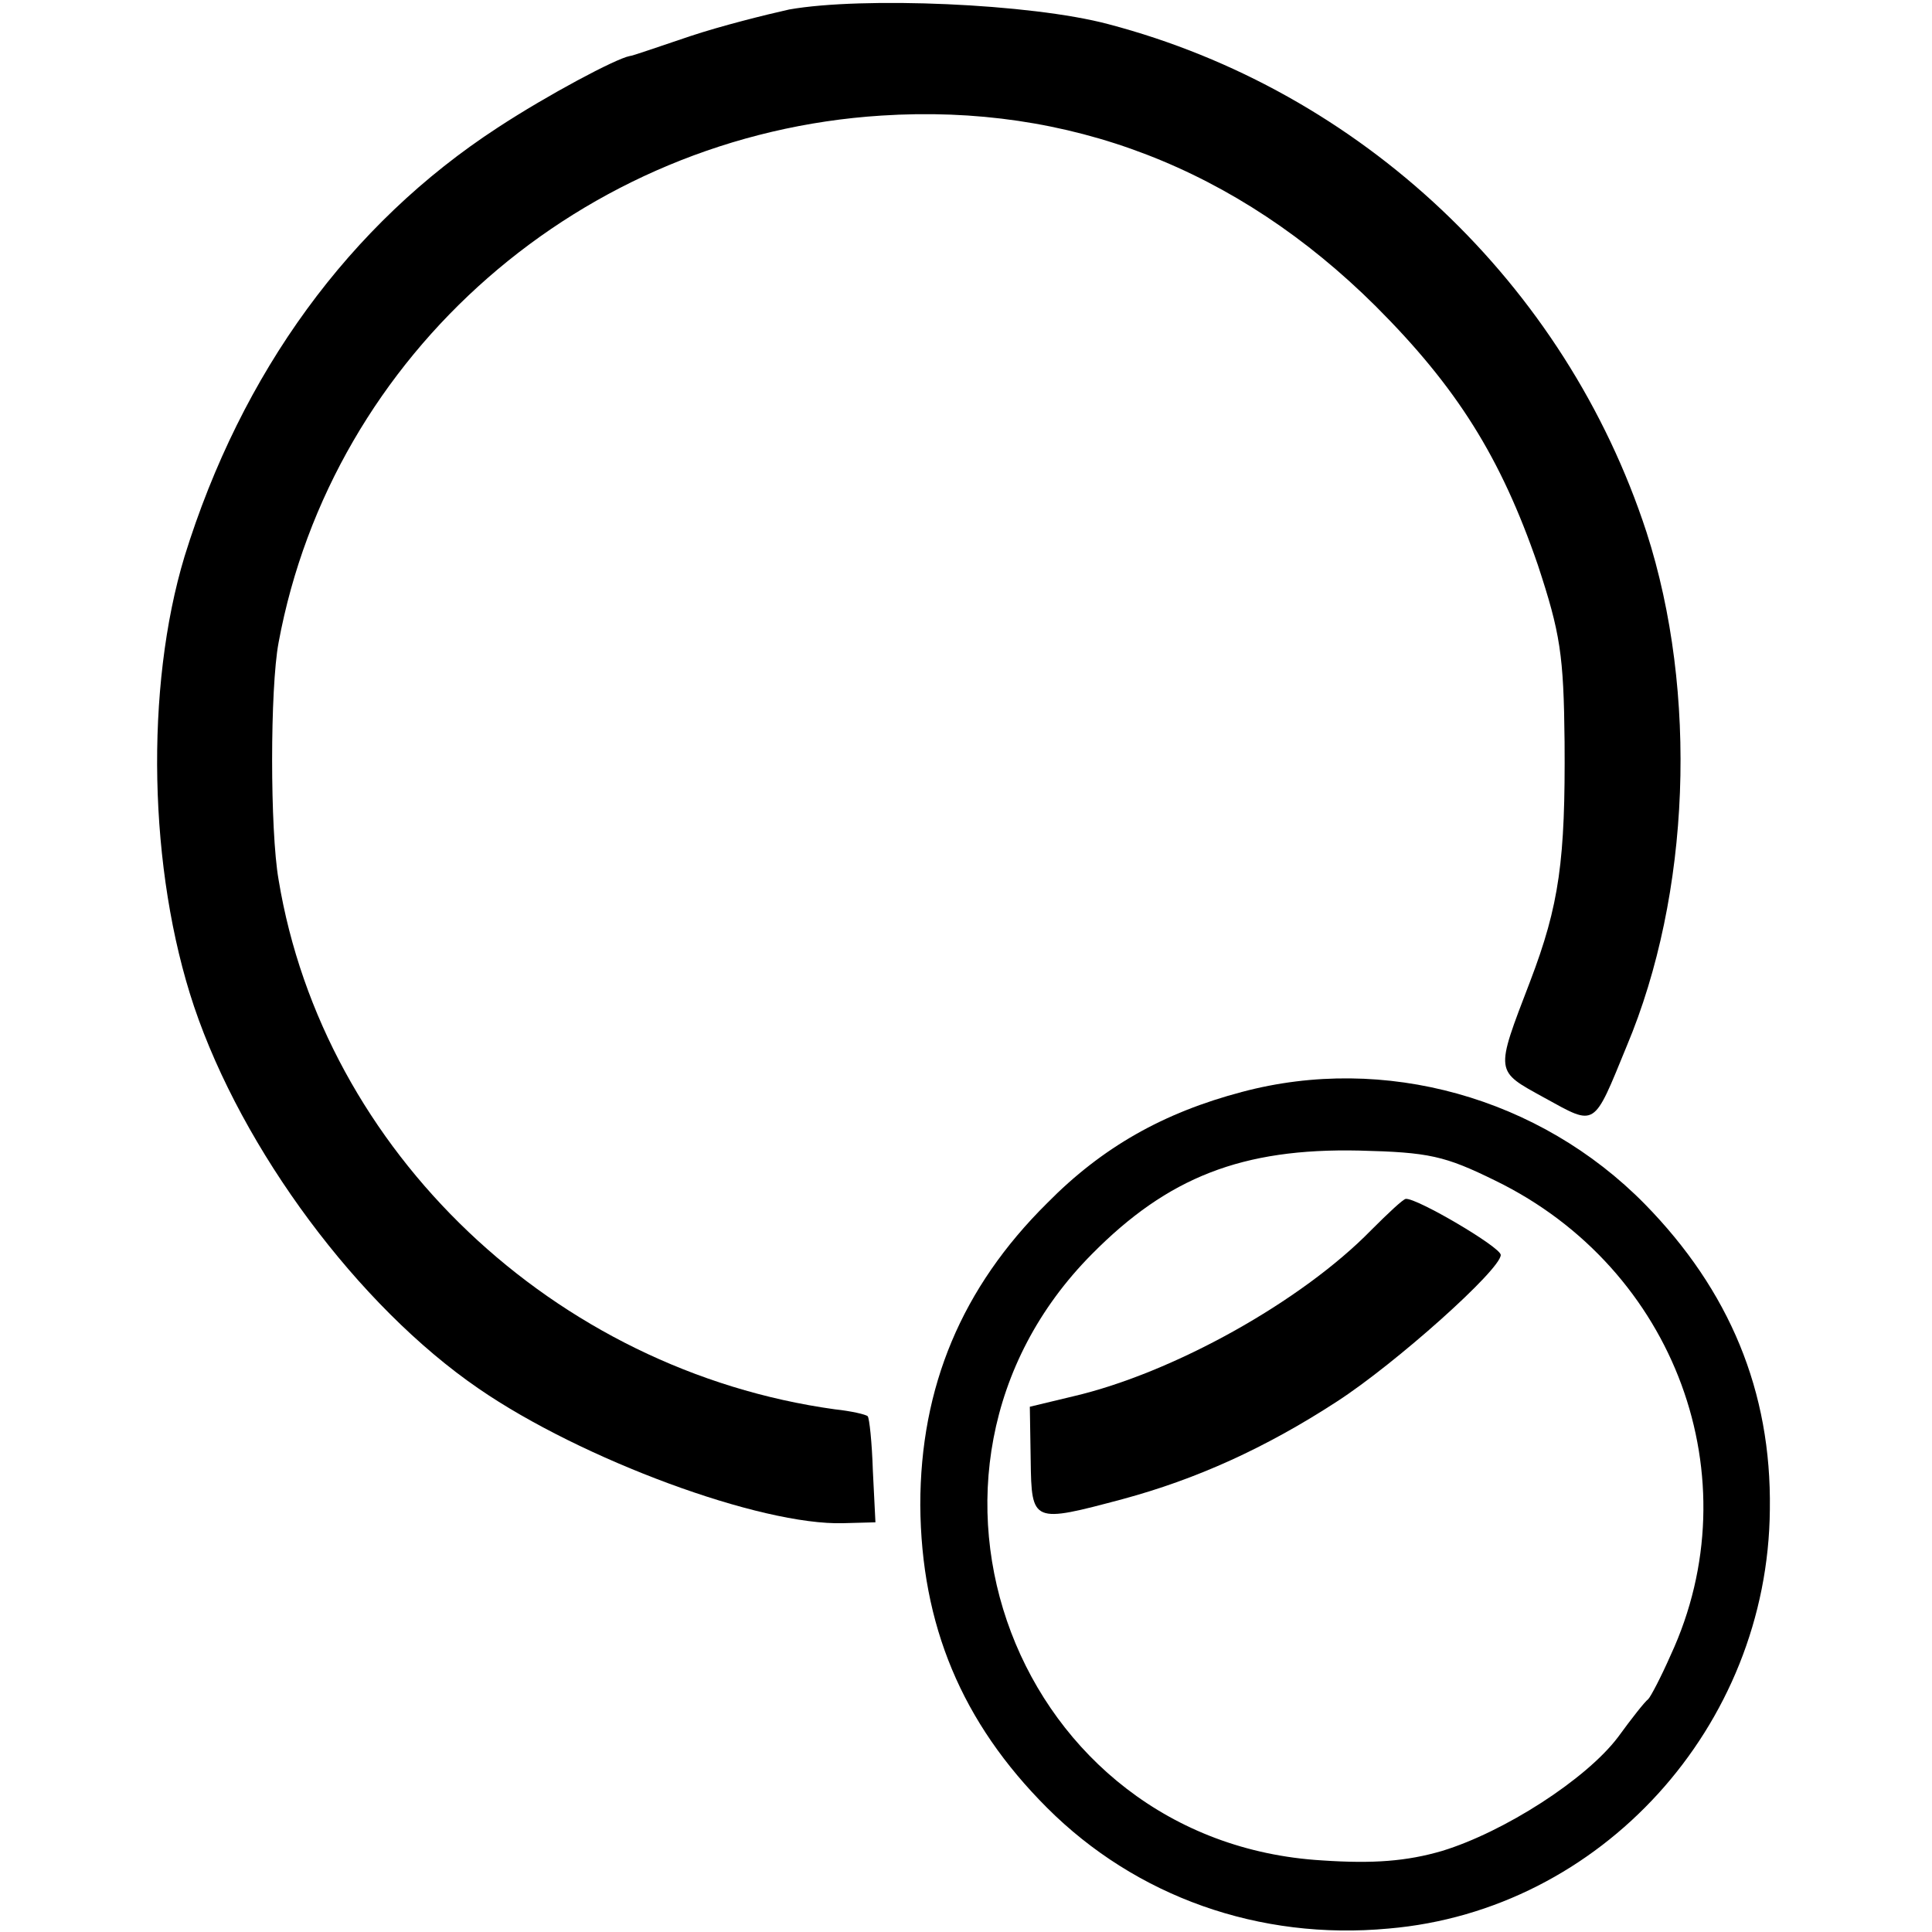
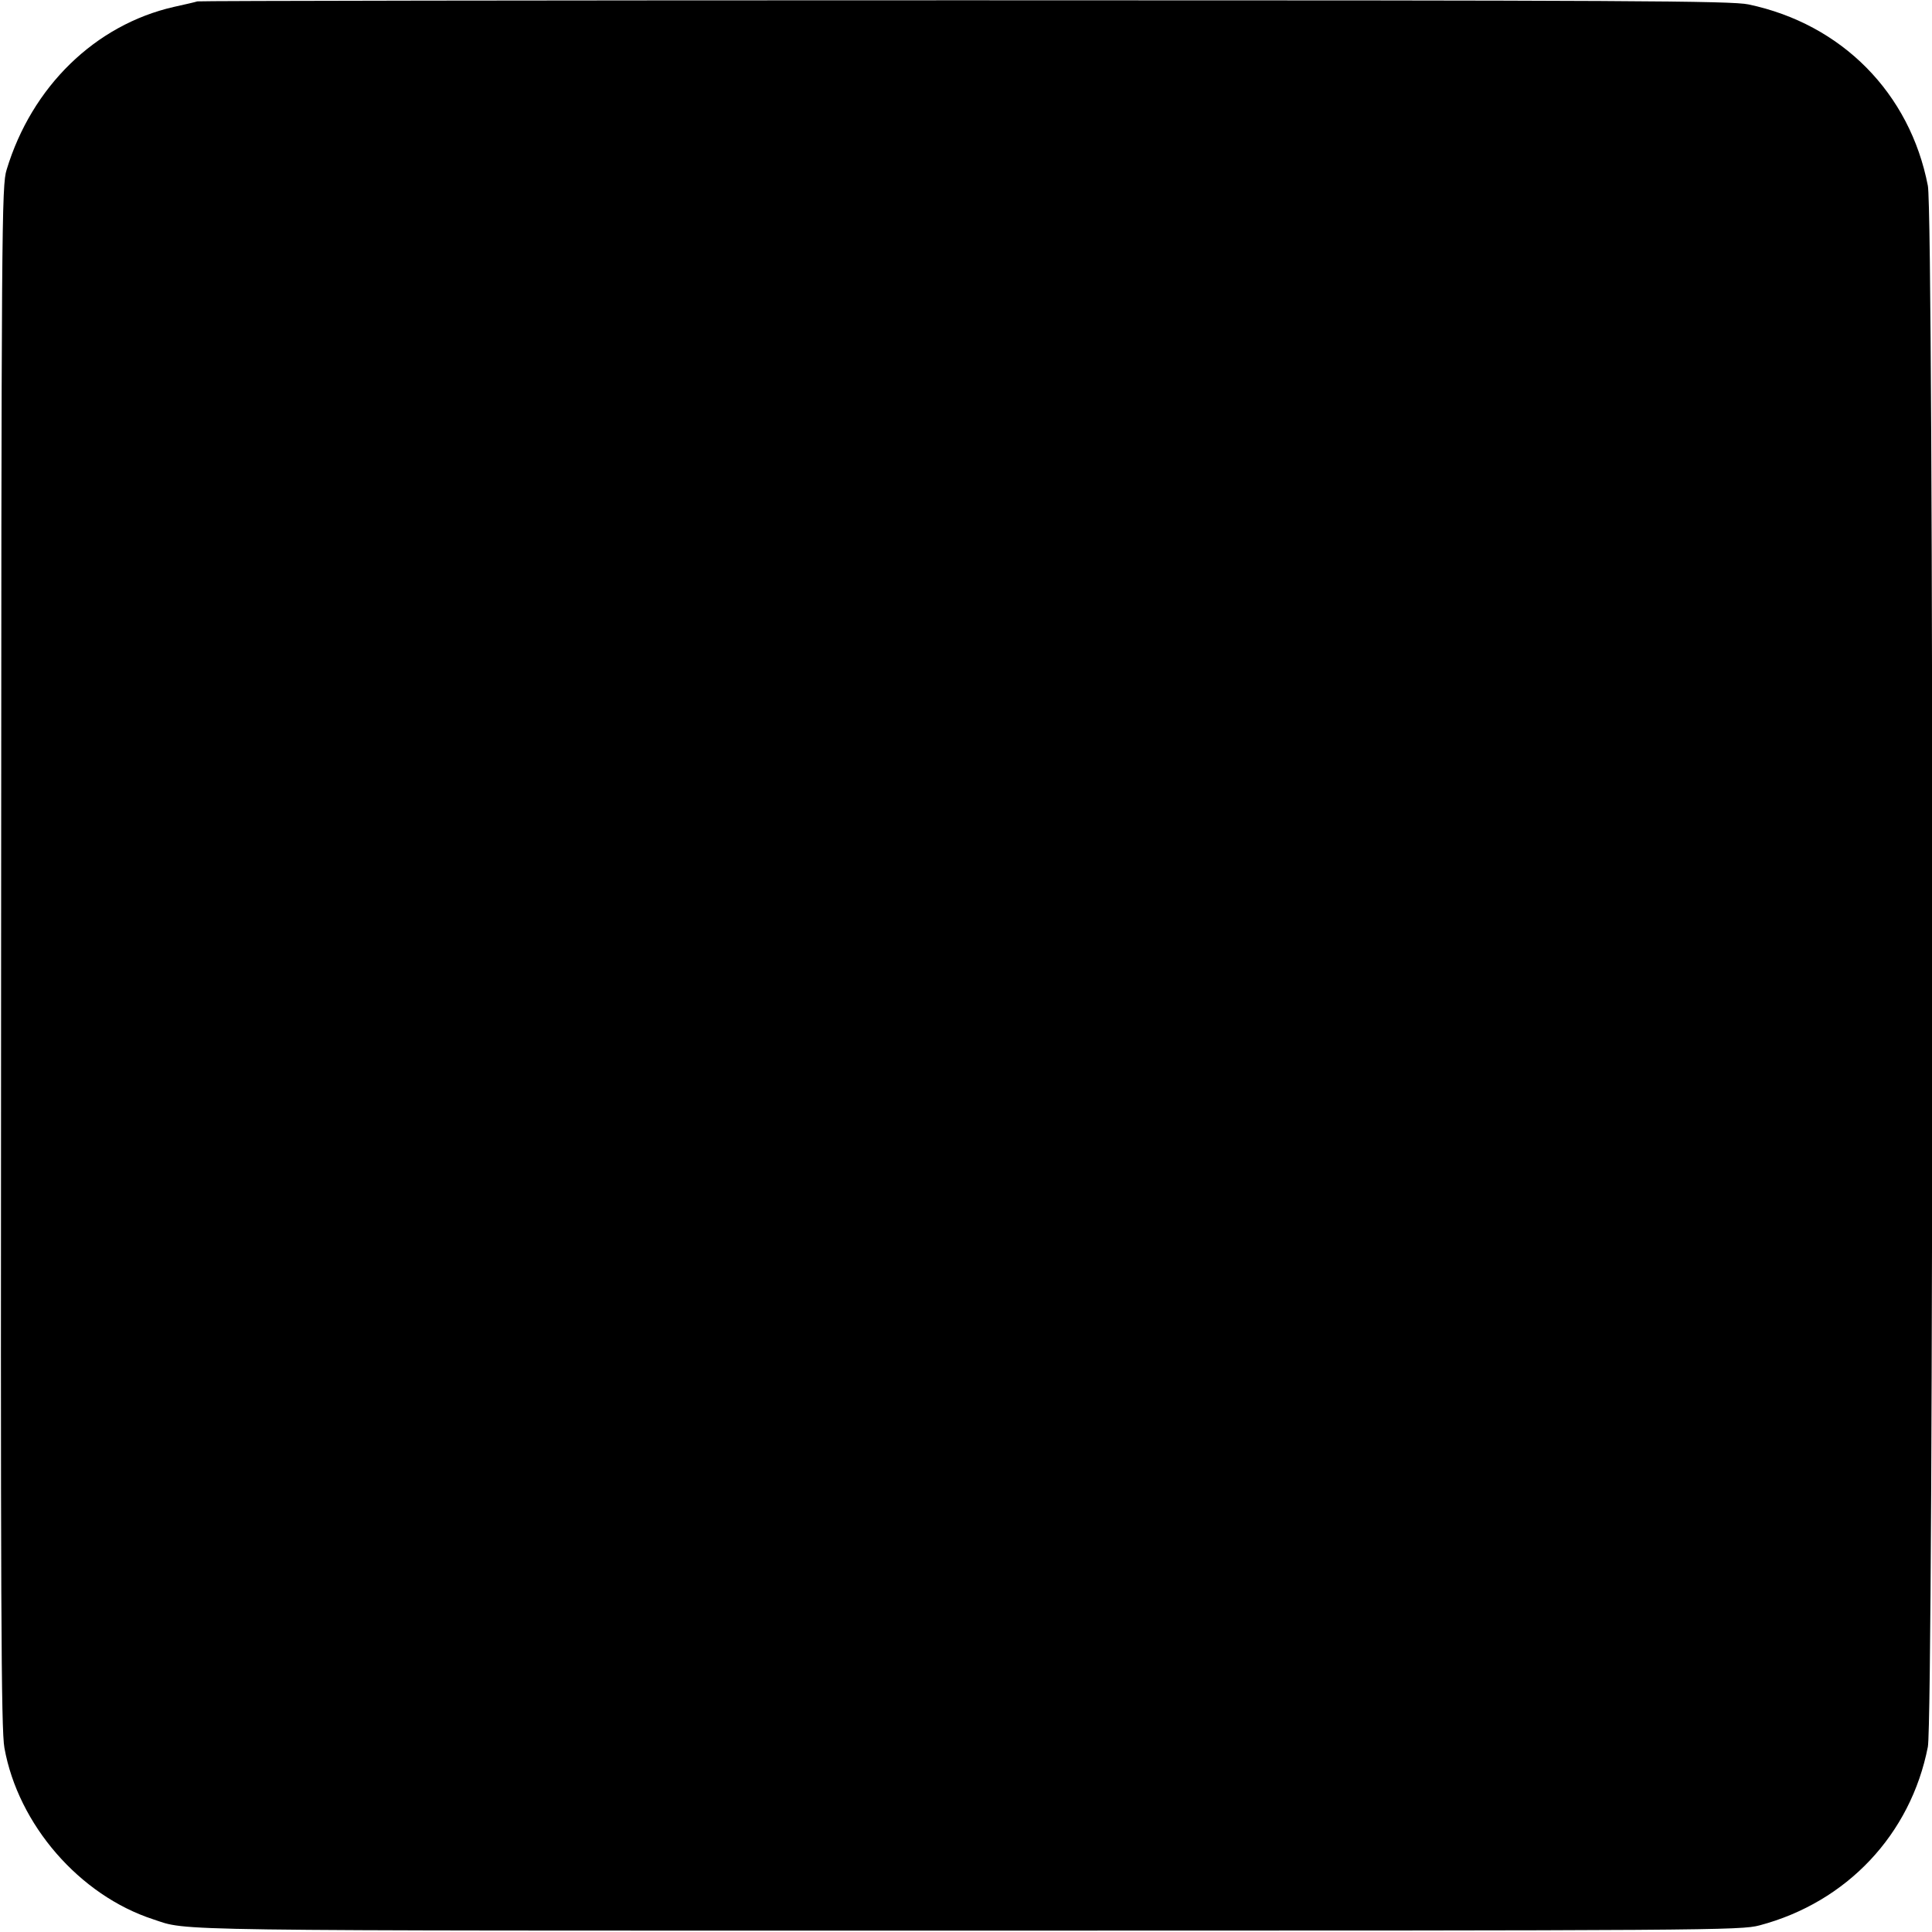
- <svg xmlns="http://www.w3.org/2000/svg" version="1.0" width="224pt" height="224pt" viewBox="0 0 224 224" preserveAspectRatio="xMidYMid meet">
-   <g transform="translate(0,224) scale(0.1,-0.1)" fill="#000000" stroke="none">
-     <path d="M915 2229 c-27 -6 -79 -19 -115 -31 -36 -12 -67 -23 -70 -23 -16 -3 -95 -45 -153 -83 -172 -112 -297 -284 -363 -497 -46 -152 -42 -364 11 -522 56 -166 190 -347 330 -443 119 -82 327 -159 423 -156 l37 1 -3 60 c-1 32 -4 61 -6 63 -2 2 -19 6 -38 8 -325 45 -593 299 -645 614 -10 57 -10 222 0 275 62 335 352 589 699 611 217 14 412 -61 573 -221 94 -94 145 -175 188 -300 26 -79 30 -104 31 -205 1 -137 -6 -189 -40 -278 -41 -107 -41 -103 17 -135 60 -33 56 -35 95 60 74 176 83 410 23 596 -94 288 -331 512 -624 589 -90 24 -285 32 -370 17z" />
-     <path d="M1440 974 c-91 -24 -162 -64 -226 -129 -99 -98 -147 -213 -147 -350 1 -139 48 -252 147 -351 103 -103 246 -154 396 -140 246 21 440 234 442 486 2 137 -47 254 -145 354 -122 124 -302 174 -467 130z m294 -103 c209 -102 298 -345 203 -550 -11 -25 -23 -48 -26 -51 -4 -3 -19 -22 -35 -44 -37 -49 -132 -110 -204 -132 -41 -12 -80 -15 -139 -11 -355 21 -518 450 -267 703 88 89 174 123 310 120 81 -2 99 -6 158 -35z" />
-     <path d="M1590 814 c-81 -83 -230 -166 -346 -193 l-50 -12 1 -62 c1 -73 2 -73 107 -45 85 23 165 59 248 113 68 44 190 153 190 170 0 9 -97 66 -110 65 -3 0 -21 -17 -40 -36z" />
+ <svg xmlns="http://www.w3.org/2000/svg" version="1.0" width="700pt" height="700pt" viewBox="0 0 700 700" preserveAspectRatio="xMidYMid meet">
+   <g transform="translate(0,700) scale(0.1,-0.1)" fill="#000000" stroke="none">
+     <path d="M715 6995 c-5 -2 -44 -11 -85 -20 -285 -65 -515 -289 -606 -590 -18 -57 -19 -183 -20 -2850 -2 -2372 0 -2802 12 -2868 50 -278 272 -534 539 -621 130 -43 -3 -41 2945 -41 2707 0 2807 1 2875 19 317 84 548 330 610 647 21 109 22 5547 0 5656 -65 336 -312 586 -650 657 -61 13 -427 15 -2840 15 -1524 0 -2774 -2 -2780 -4z" />
  </g>
</svg>
